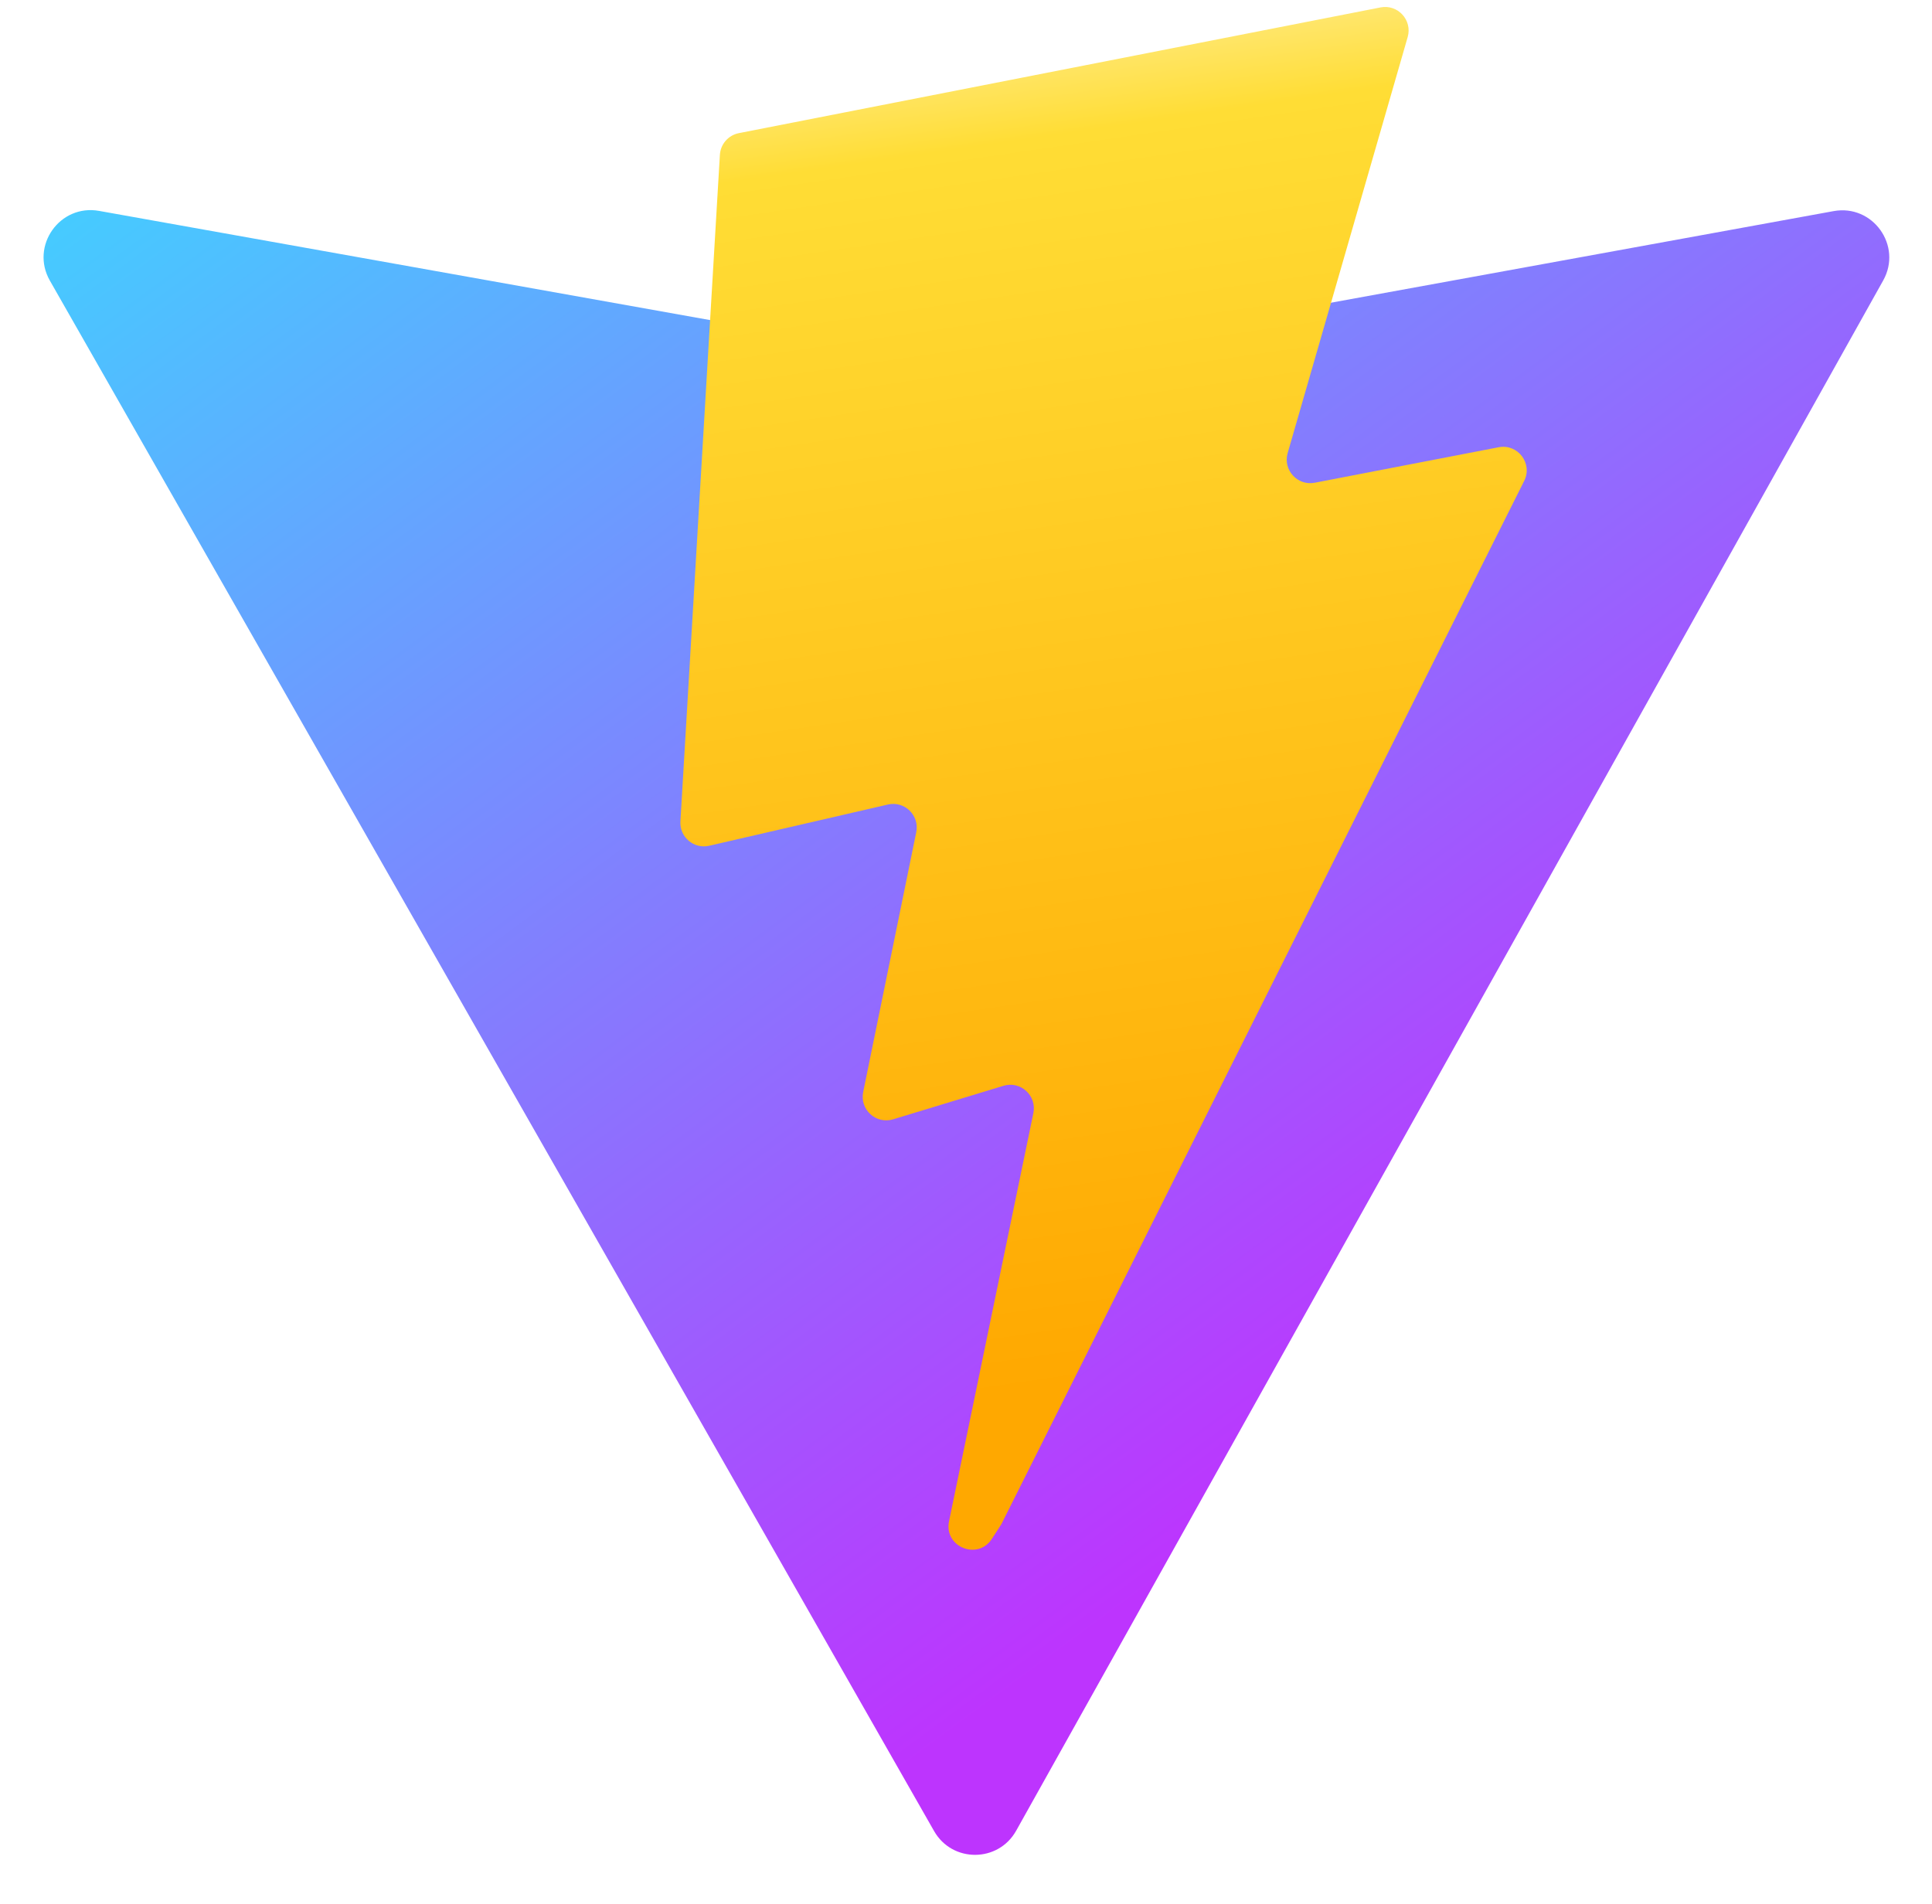
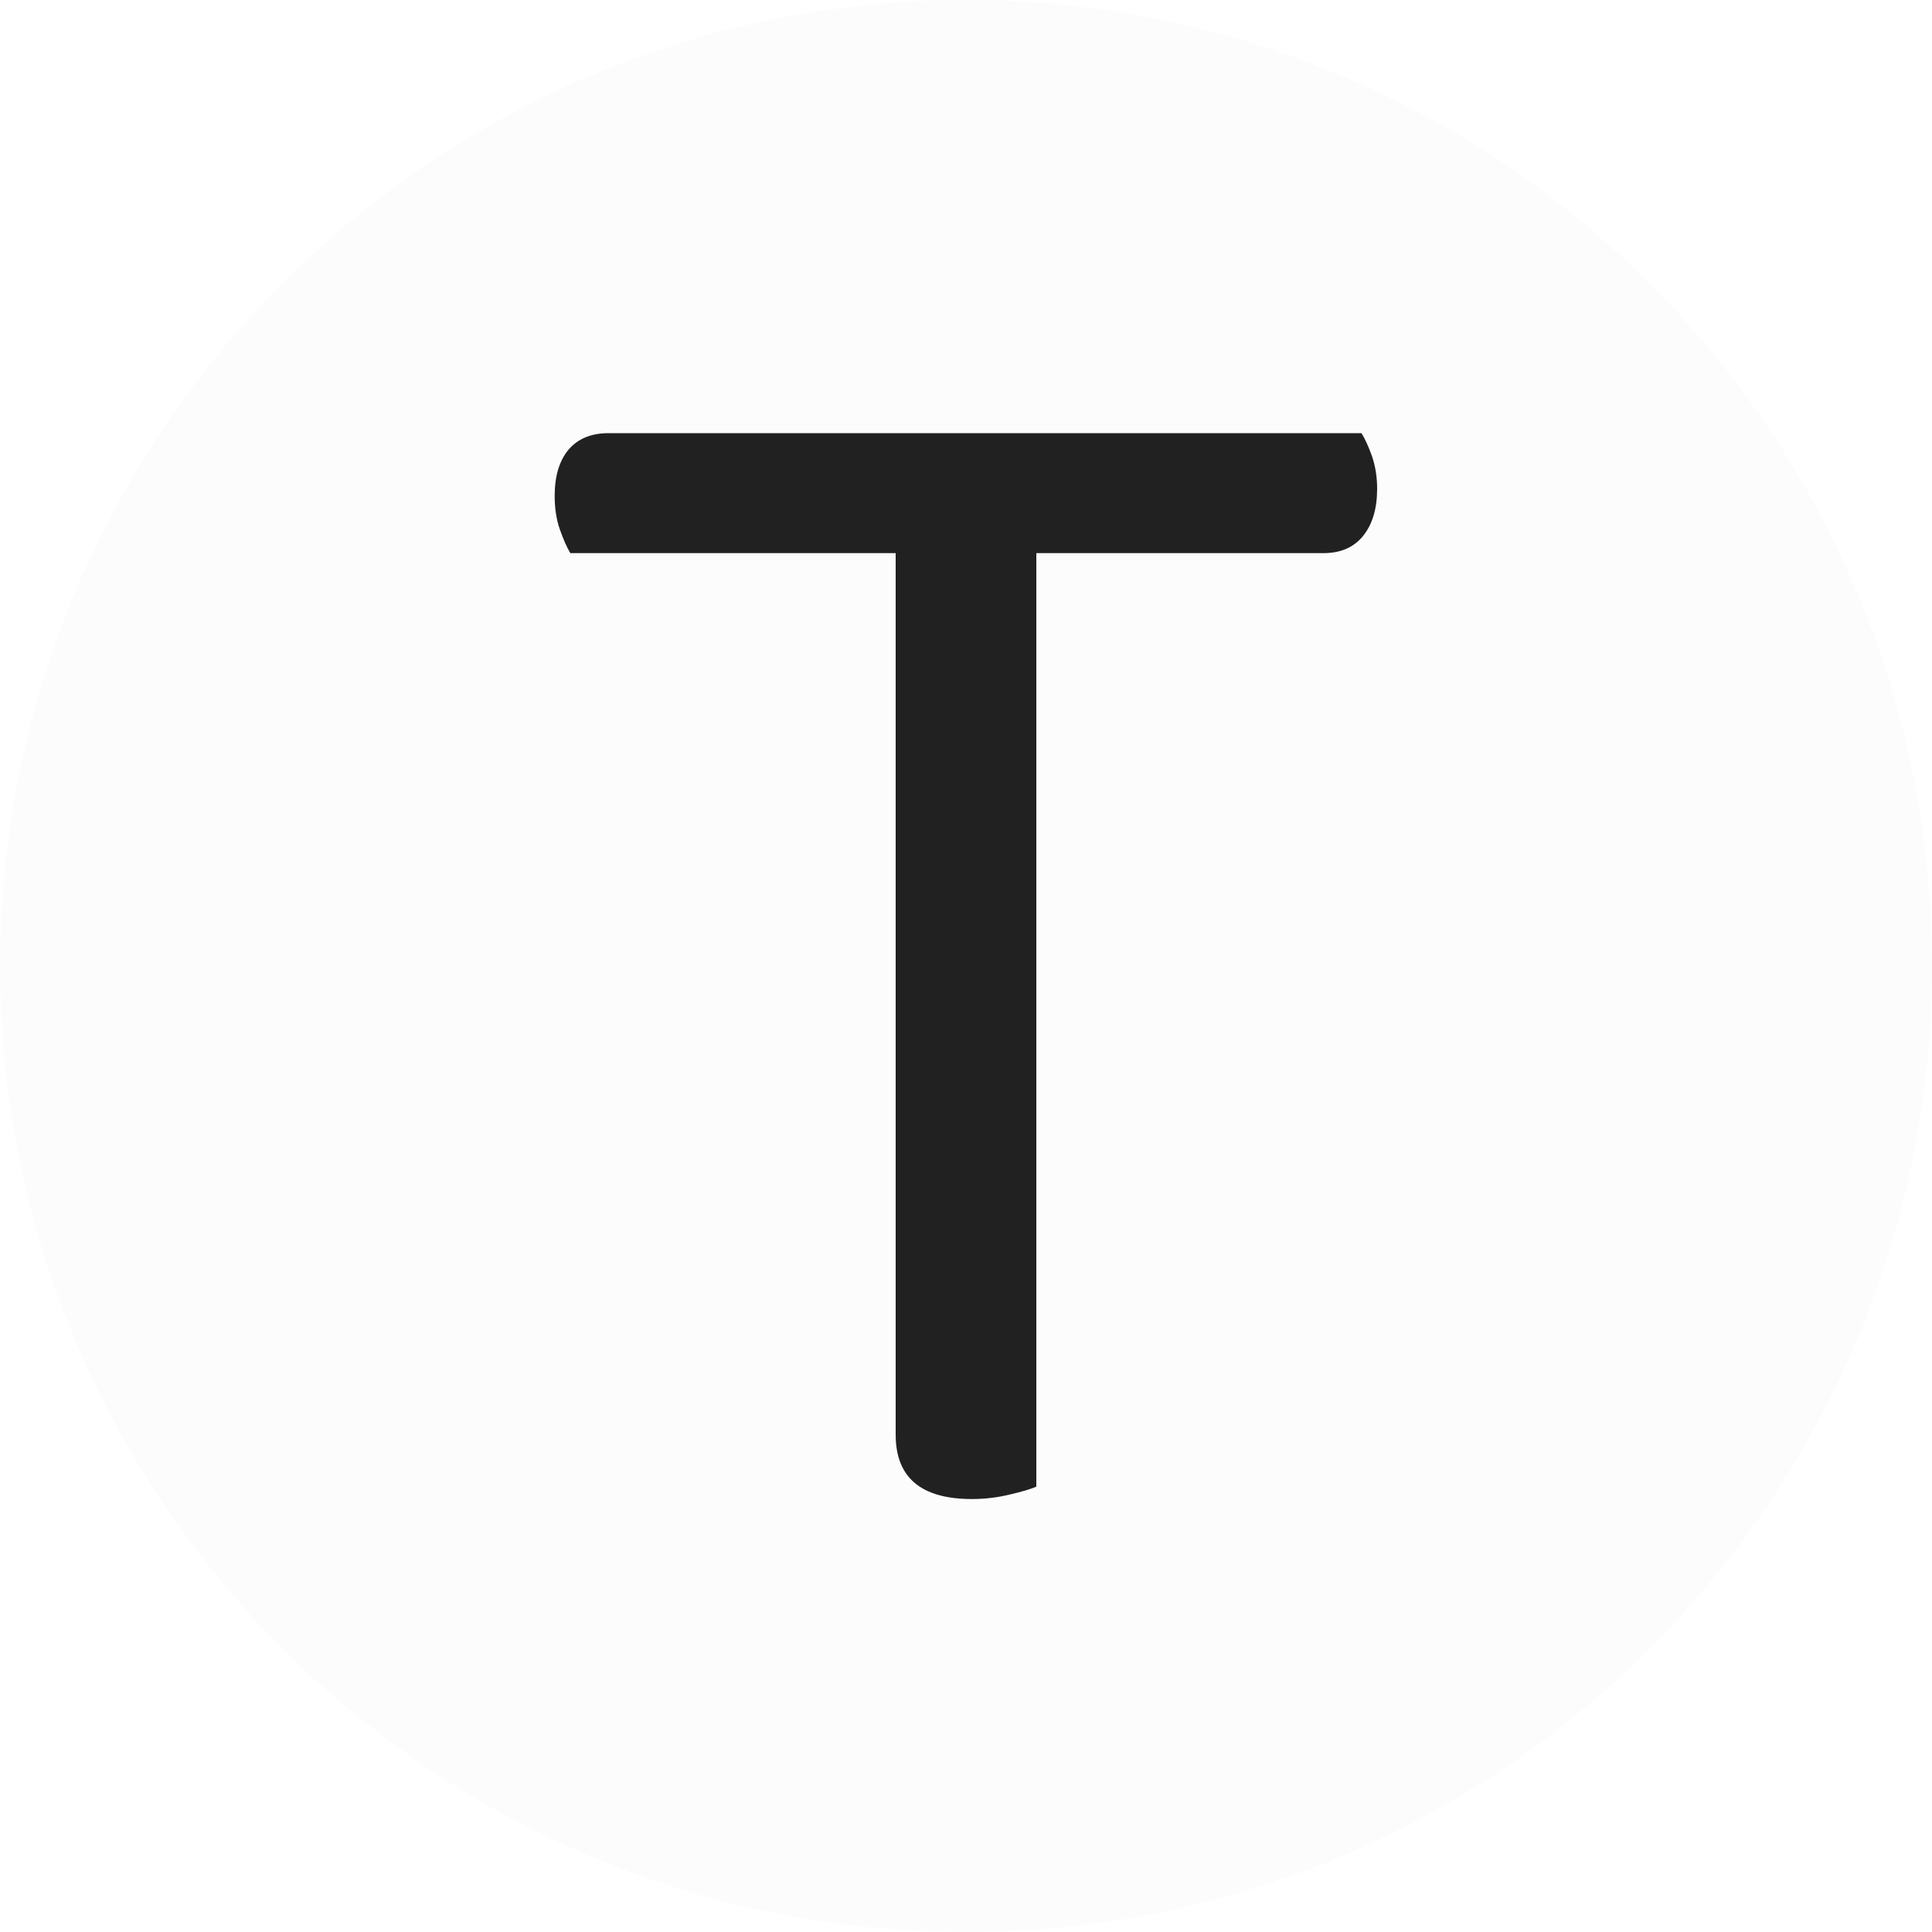
- <svg xmlns="http://www.w3.org/2000/svg" width="410" height="404" viewBox="0 0 410 404" fill="none">
-   <path d="M399.641 59.525L215.643 388.545C211.844 395.338 202.084 395.378 198.228 388.618L10.582 59.556C6.381 52.19 12.68 43.267 21.028 44.759L205.223 77.682C206.398 77.892 207.601 77.89 208.776 77.676L389.119 44.806C397.439 43.289 403.768 52.143 399.641 59.525Z" fill="url(#paint0_linear)" />
-   <path d="M292.965 1.574L156.801 28.255C154.563 28.694 152.906 30.59 152.771 32.866L144.395 174.33C144.198 177.662 147.258 180.248 150.51 179.498L188.42 170.749C191.967 169.931 195.172 173.055 194.443 176.622L183.18 231.775C182.422 235.487 185.907 238.661 189.532 237.56L212.947 230.446C216.577 229.344 220.065 232.527 219.297 236.242L201.398 322.875C200.278 328.294 207.486 331.249 210.492 326.603L212.5 323.5L323.454 102.072C325.312 98.365 322.108 94.137 318.036 94.923L279.014 102.454C275.347 103.161 272.227 99.746 273.262 96.158L298.731 7.867C299.767 4.273 296.636 0.855 292.965 1.574Z" fill="url(#paint1_linear)" />
-   <defs>
-     <linearGradient id="paint0_linear" x1="6" y1="33" x2="235" y2="344" gradientUnits="userSpaceOnUse">
-       <stop stop-color="#41D1FF" />
-       <stop offset="1" stop-color="#BD34FE" />
-     </linearGradient>
-     <linearGradient id="paint1_linear" x1="194.651" y1="8.818" x2="236.076" y2="292.989" gradientUnits="userSpaceOnUse">
-       <stop stop-color="#FFEA83" />
-       <stop offset="0.083" stop-color="#FFDD35" />
-       <stop offset="1" stop-color="#FFA800" />
-     </linearGradient>
-   </defs>
+ <svg xmlns="http://www.w3.org/2000/svg" width="256" height="256" viewBox="0 0 100 100">
+   <rect width="100" height="100" rx="50" fill="#fcfcfc" />
+   <path fill="#212121" d="M68.50 28.63L53.64 28.63L53.64 76.95Q53.20 77.14 52.25 77.36Q51.30 77.59 50.31 77.59L50.31 77.59Q46.36 77.59 46.36 74.26L46.36 74.26L46.36 28.63L29.52 28.63Q29.25 28.18 28.98 27.41Q28.71 26.65 28.71 25.66L28.71 25.66Q28.71 24.13 29.43 23.27Q30.16 22.42 31.50 22.42L31.50 22.42L70.47 22.42Q70.75 22.87 71.02 23.63Q71.28 24.40 71.28 25.30L71.28 25.30Q71.28 26.83 70.56 27.73Q69.84 28.63 68.50 28.63L68.50 28.63Z" />
</svg>
